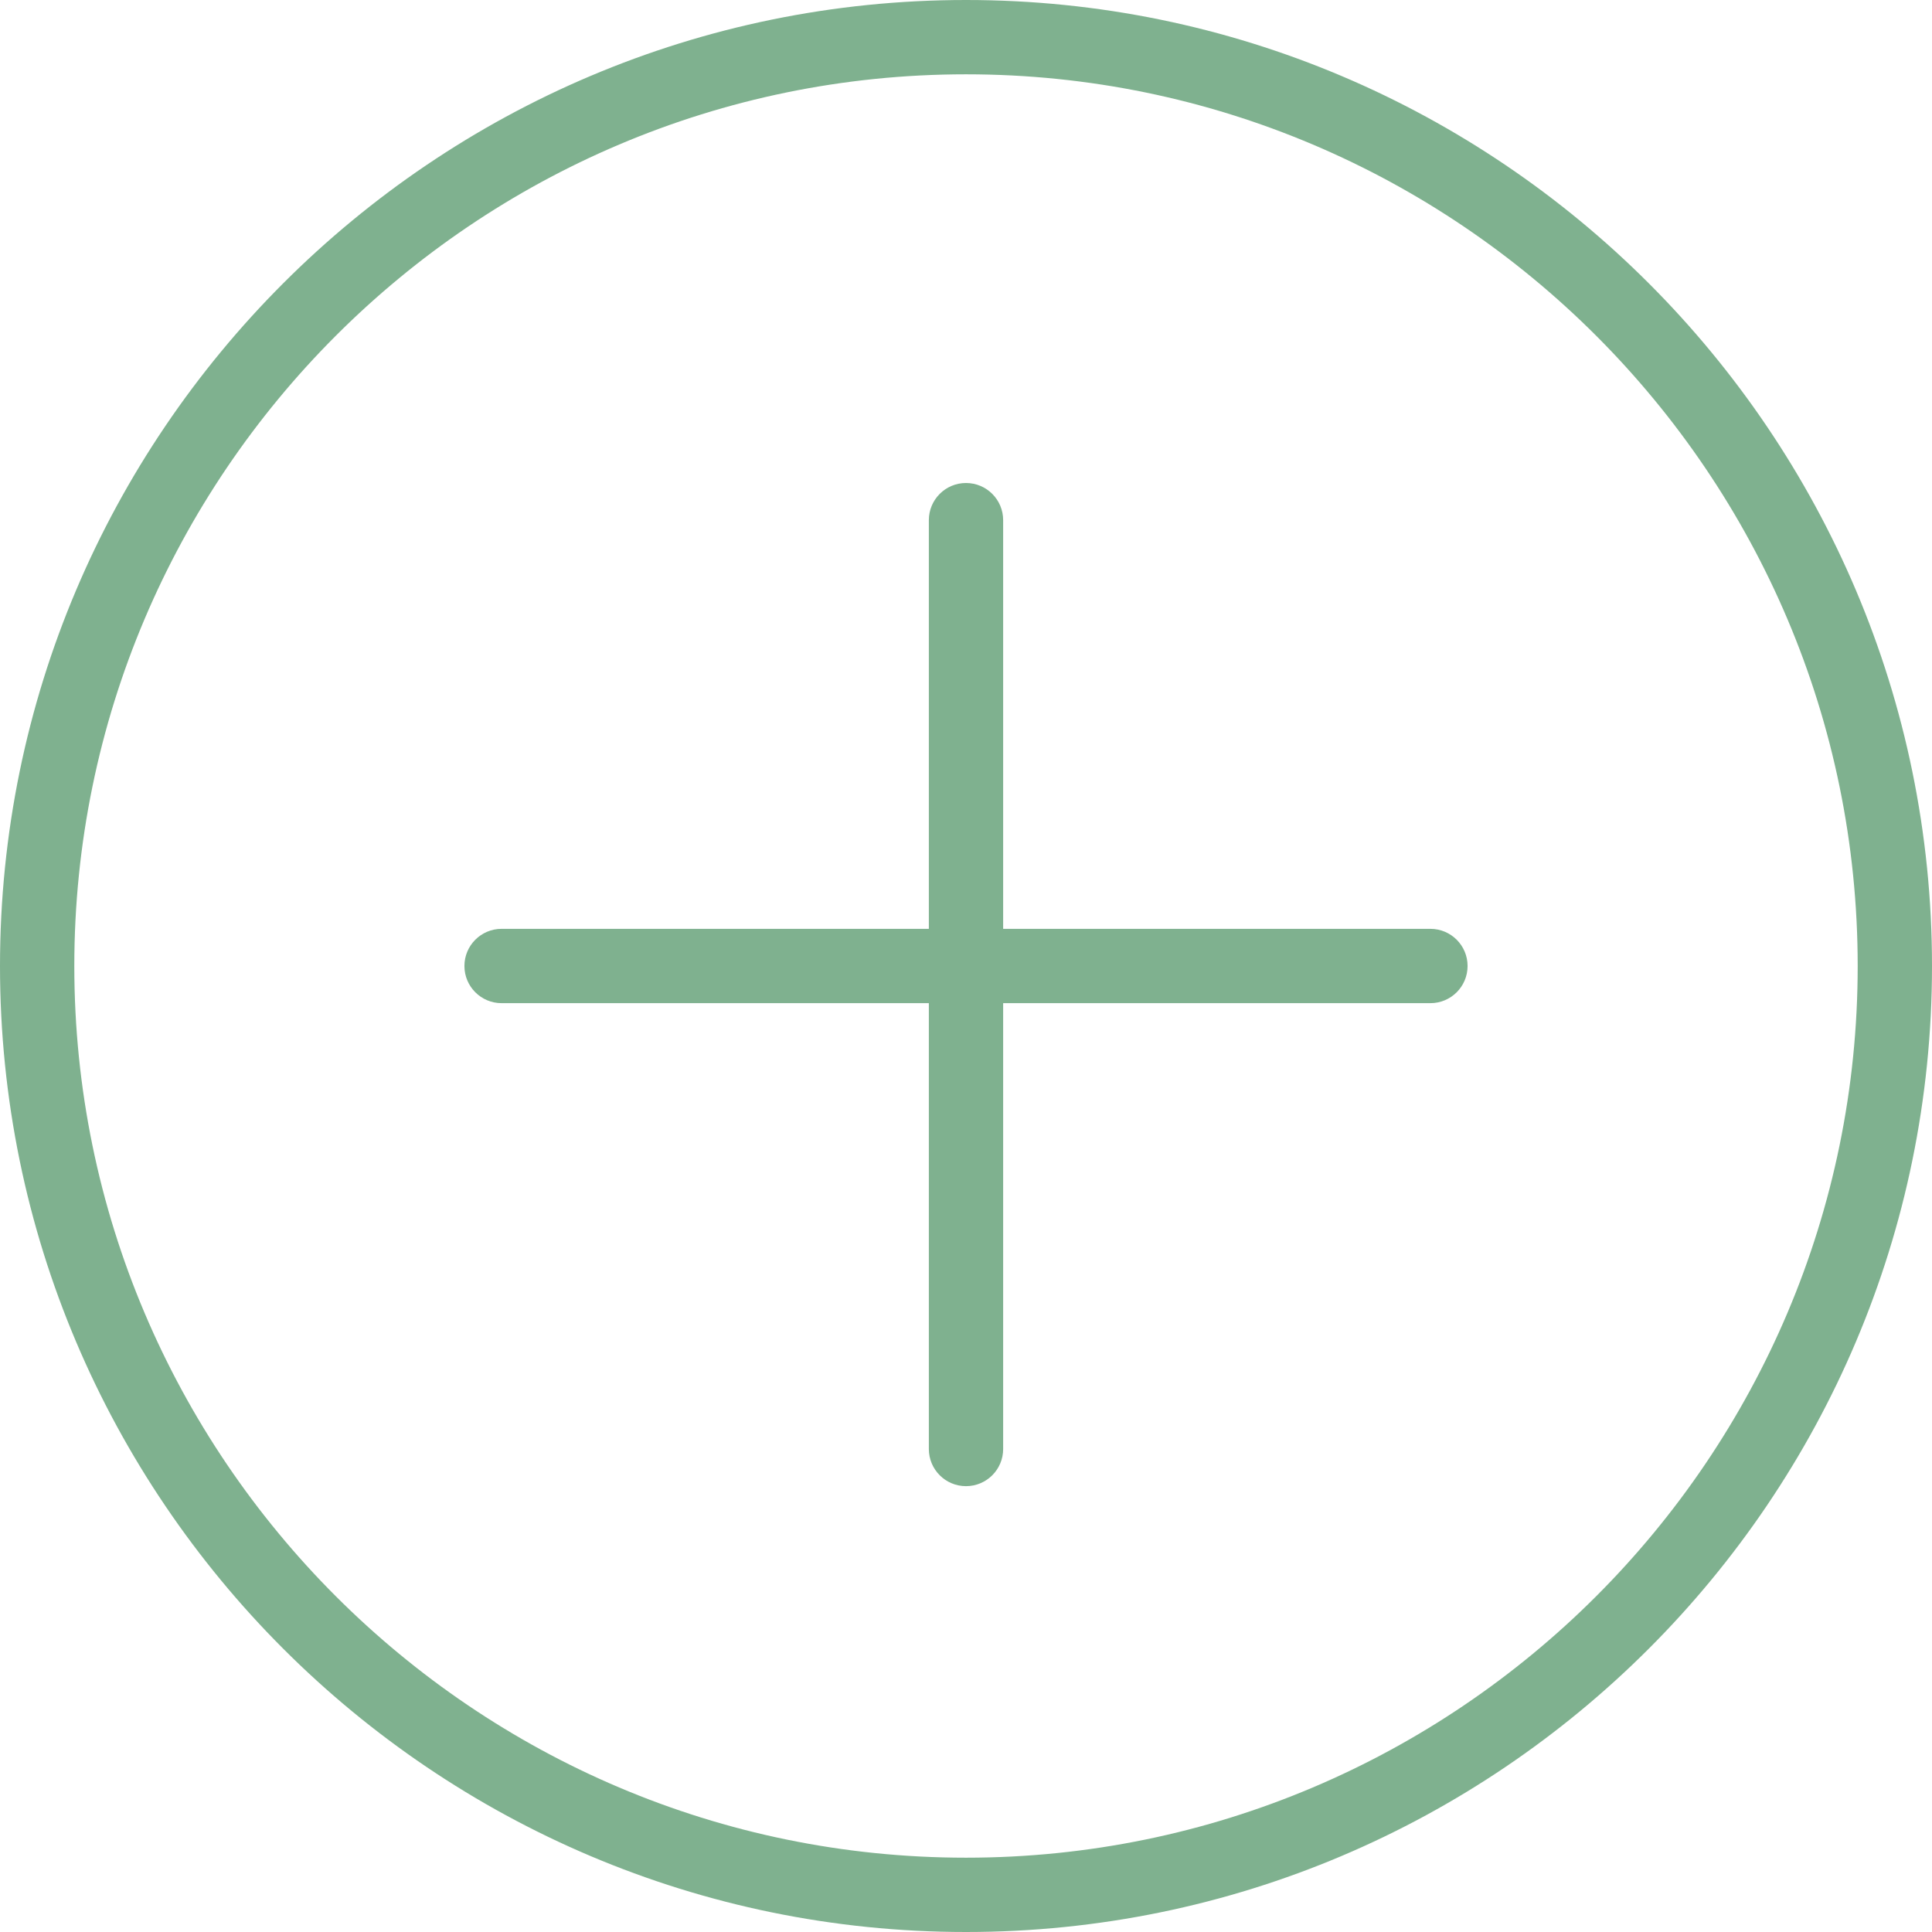
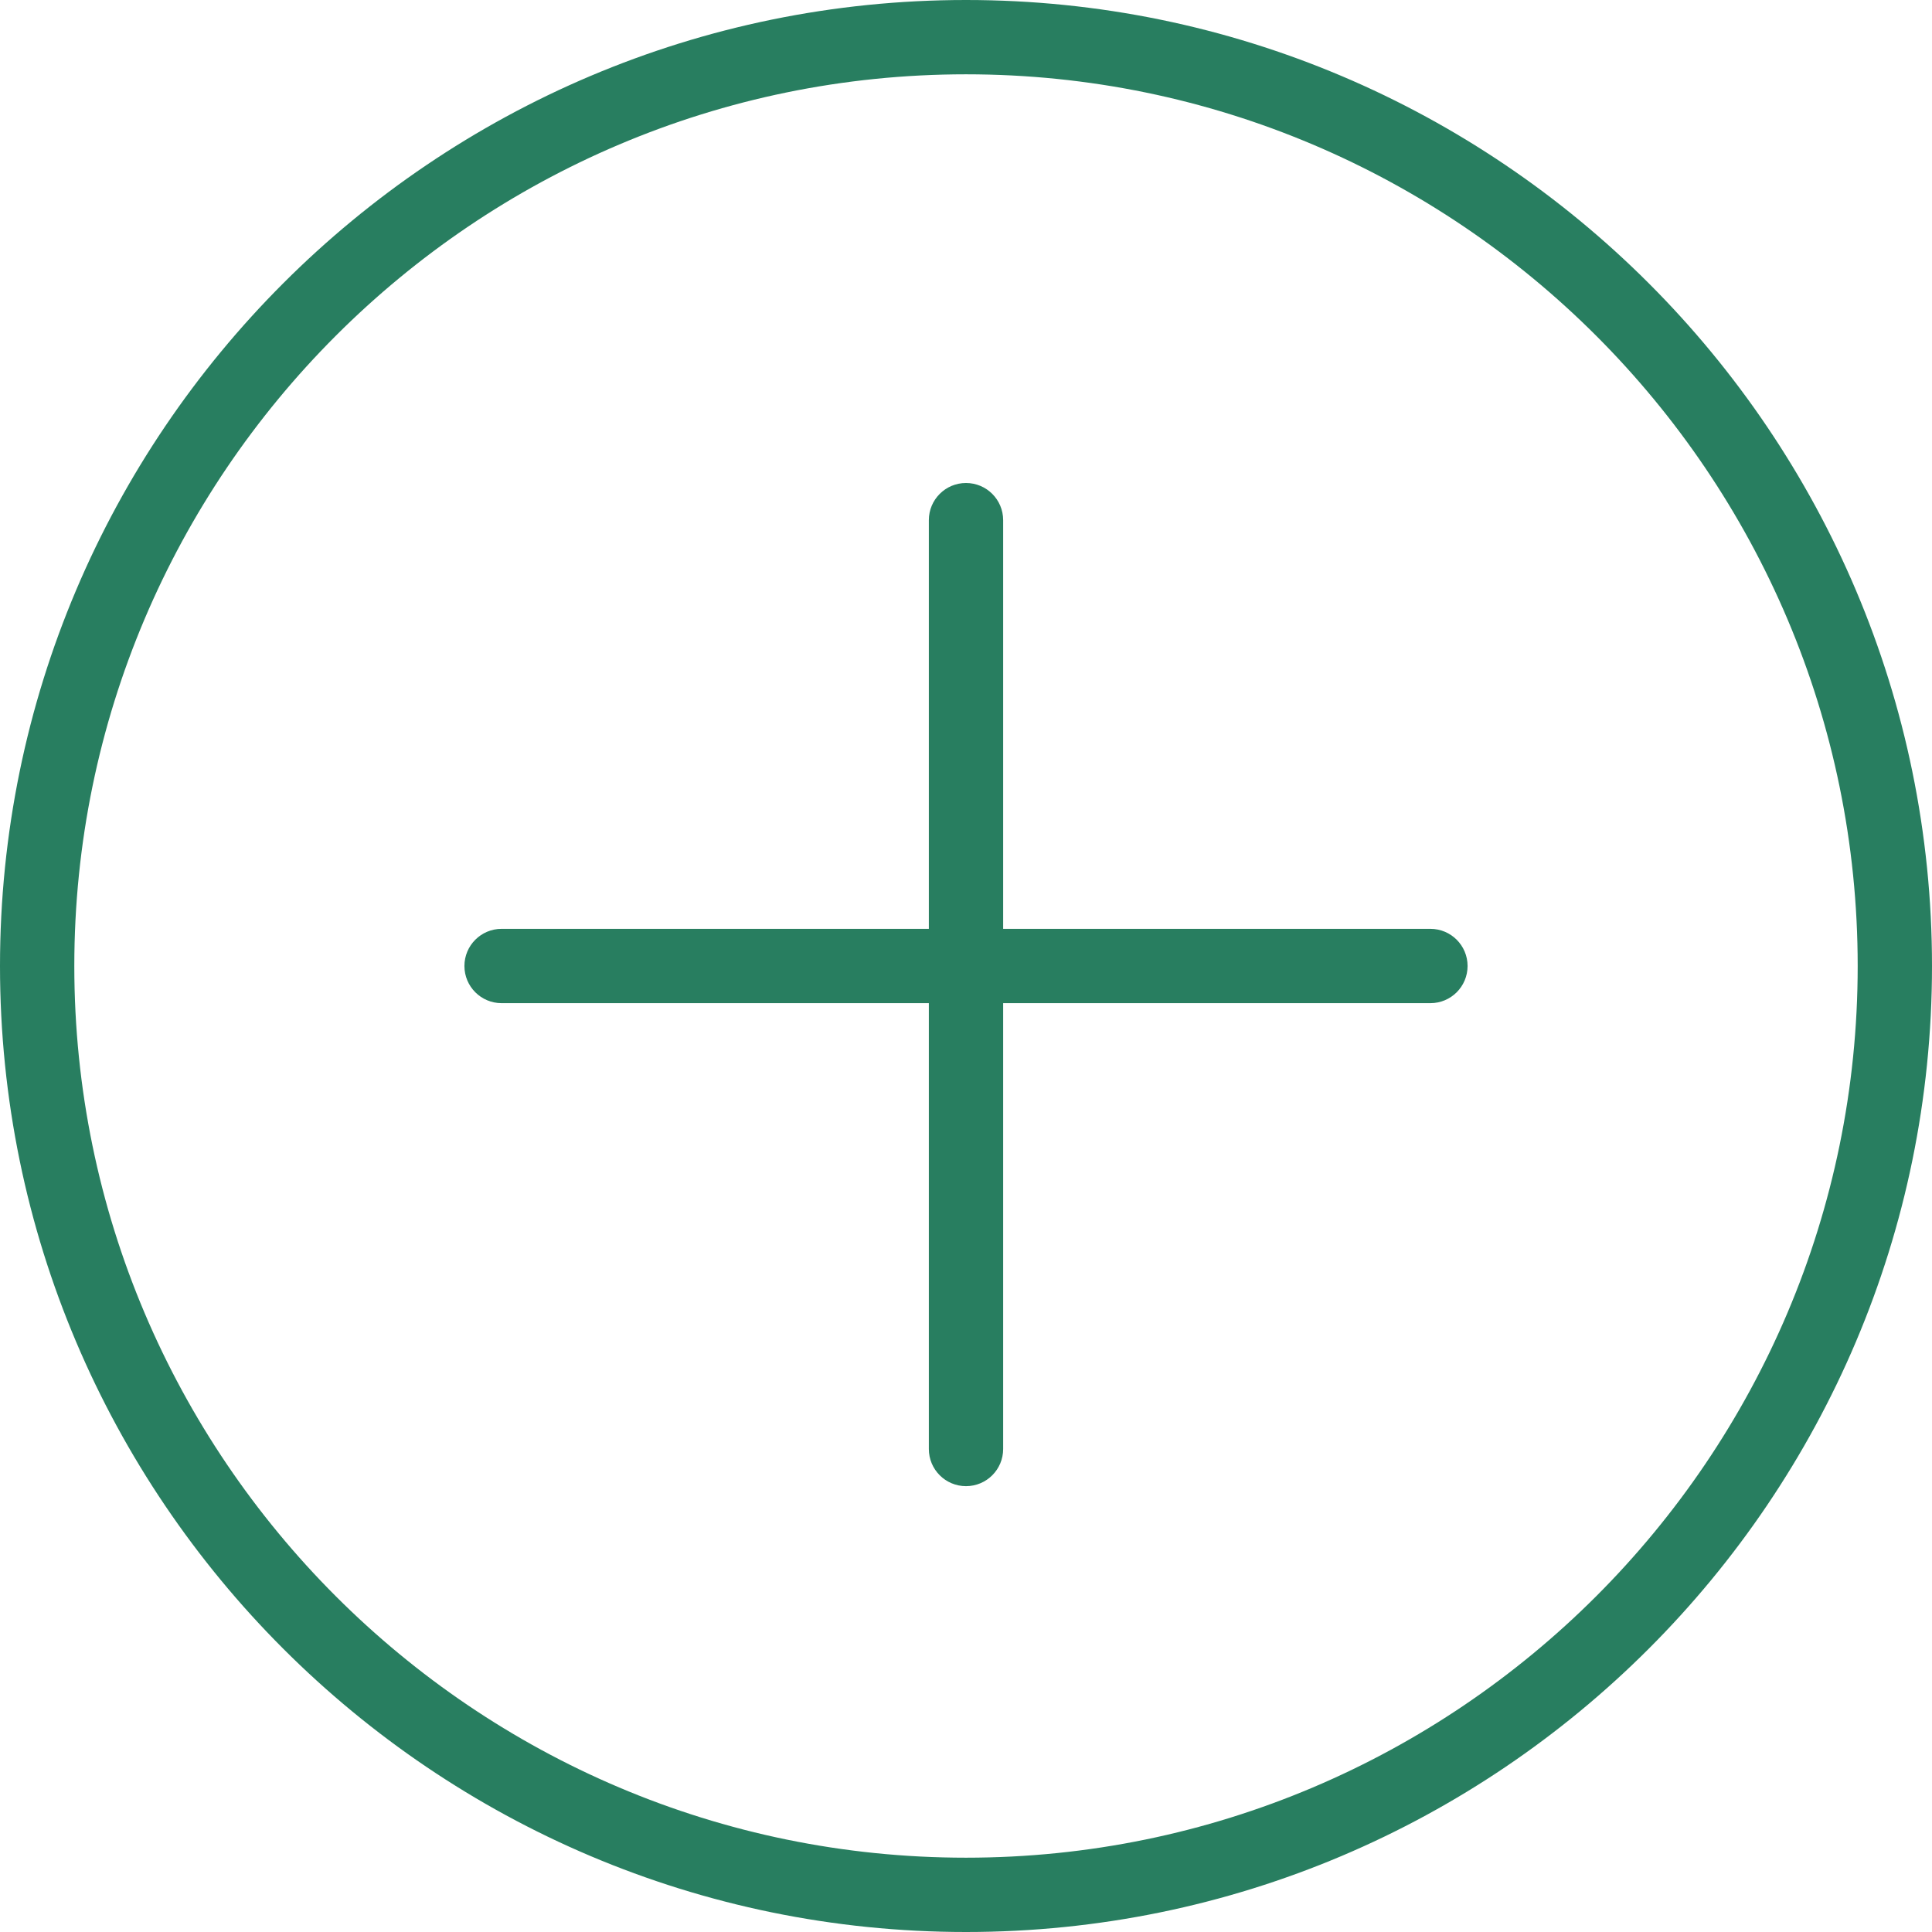
<svg xmlns="http://www.w3.org/2000/svg" version="1.1" id="Capa_1" x="0px" y="0px" viewBox="0 0 52 52" style="enable-background:new 0 0 52 52;" xml:space="preserve">
  <g>
-     <path fill="#7fb18f" d="M26,0C11.664,0,0,11.663,0,26s11.664,26,26,26s26-11.663,26-26S40.336,0,26,0z M26,50C12.767,50,2,39.233,2,26   S12.767,2,26,2s24,10.767,24,24S39.233,50,26,50z" />
-     <path fill="#7fb18f" d="M38.5,25H27V14c0-0.553-0.448-1-1-1s-1,0.447-1,1v11H13.5c-0.552,0-1,0.447-1,1s0.448,1,1,1H25v12c0,0.553,0.448,1,1,1   s1-0.447,1-1V27h11.5c0.552,0,1-0.447,1-1S39.052,25,38.5,25z" />
+     <path fill="#287e60" d="M26,0C11.664,0,0,11.663,0,26s11.664,26,26,26s26-11.663,26-26S40.336,0,26,0z M26,50C12.767,50,2,39.233,2,26   S12.767,2,26,2s24,10.767,24,24S39.233,50,26,50z" />
+     <path fill="#287e60" d="M38.5,25H27V14c0-0.553-0.448-1-1-1s-1,0.447-1,1v11H13.5c-0.552,0-1,0.447-1,1s0.448,1,1,1H25v12c0,0.553,0.448,1,1,1   s1-0.447,1-1V27h11.5c0.552,0,1-0.447,1-1S39.052,25,38.5,25z" />
  </g>
  <g>
</g>
  <g>
</g>
  <g>
</g>
  <g>
</g>
  <g>
</g>
  <g>
</g>
  <g>
</g>
  <g>
</g>
  <g>
</g>
  <g>
</g>
  <g>
</g>
  <g>
</g>
  <g>
</g>
  <g>
</g>
  <g>
</g>
</svg>
